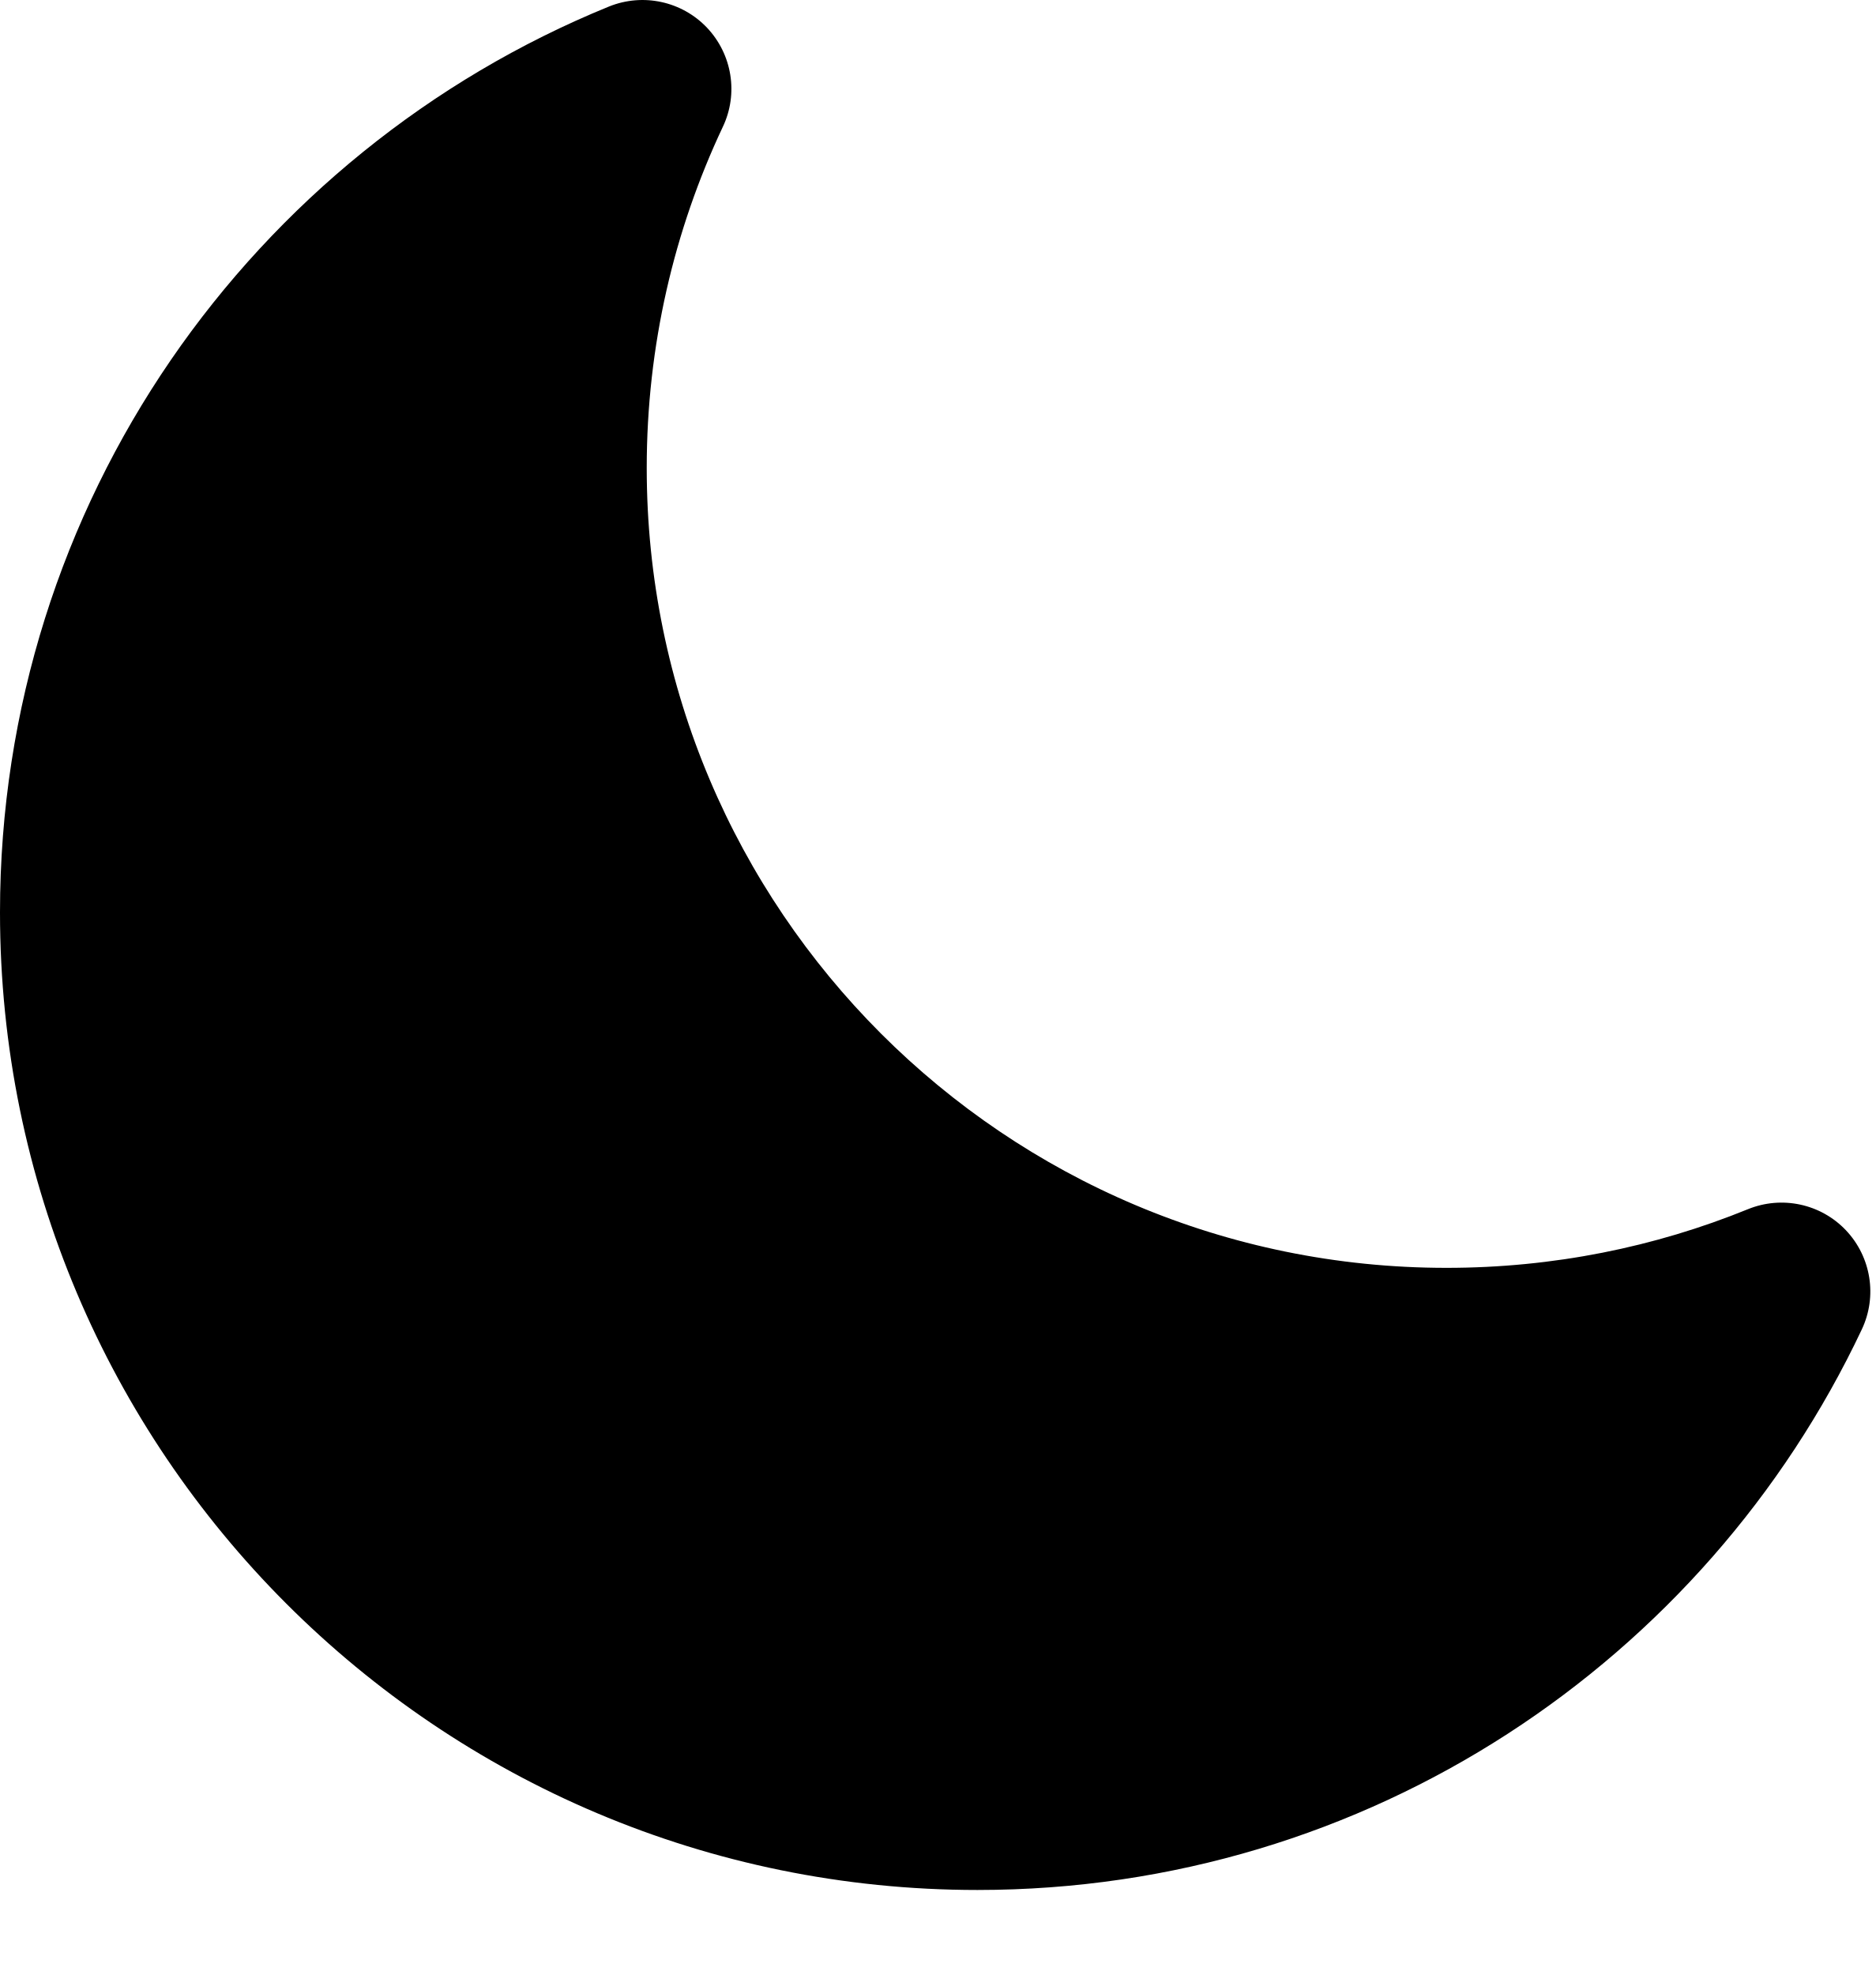
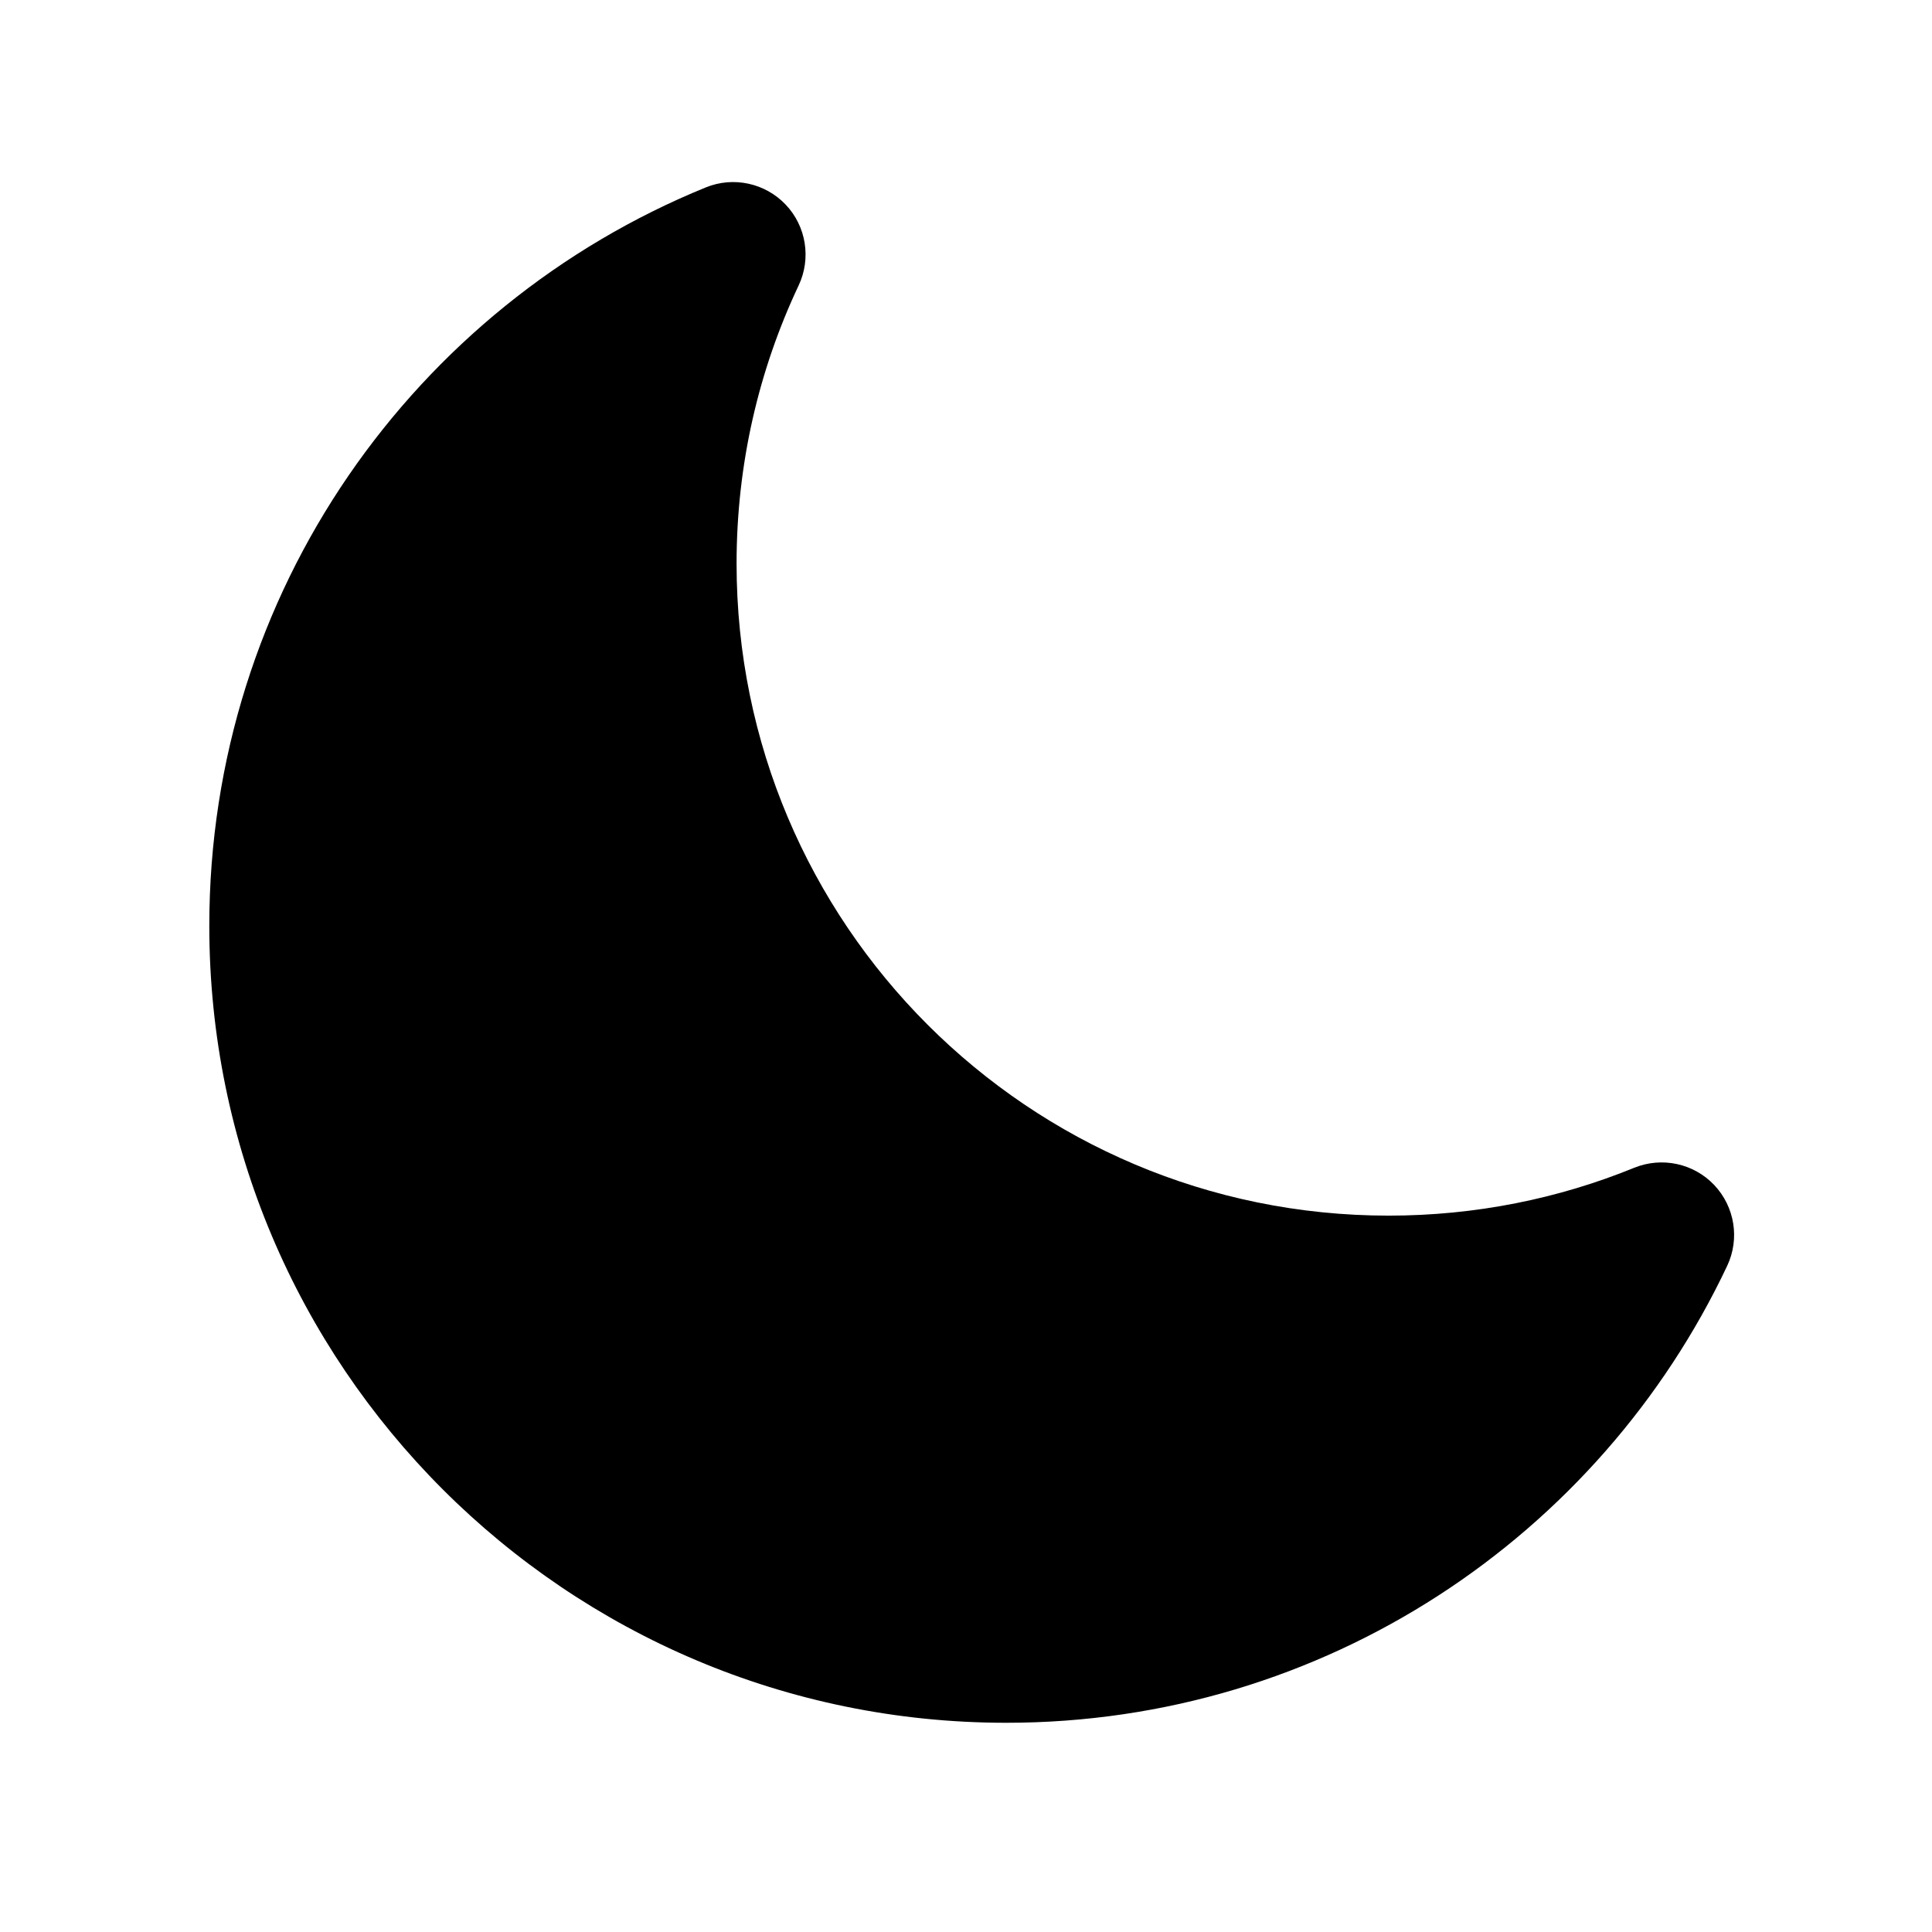
- <svg xmlns="http://www.w3.org/2000/svg" width="19" height="20" viewBox="0 0 19 20" fill="currentColor">
-   <path fill-rule="evenodd" clip-rule="evenodd" d="M7.161 0.281C7.416 0.551 7.48 0.949 7.321 1.284C6.827 2.331 6.55 3.502 6.55 4.739C6.55 9.213 10.177 12.839 14.65 12.839C15.732 12.839 16.762 12.628 17.703 12.245C18.047 12.105 18.441 12.19 18.696 12.459C18.951 12.729 19.015 13.127 18.856 13.463C17.272 16.816 13.858 19.139 9.9 19.139C4.432 19.139 0 14.706 0 9.239C0 5.09 2.552 1.539 6.168 0.066C6.512 -0.073 6.906 0.012 7.161 0.281Z" />
+ <svg xmlns="http://www.w3.org/2000/svg" width="24" height="24" viewBox="0 0 24 24" fill="currentColor">
+   <path fill-rule="evenodd" clip-rule="evenodd" d="M9.761 2.543C10.016 2.812 10.079 3.211 9.921 3.546C9.427 4.593 9.15 5.763 9.15 7.001C9.15 11.475 12.776 15.101 17.25 15.101C18.331 15.101 19.361 14.89 20.302 14.506C20.646 14.367 21.04 14.452 21.295 14.721C21.55 14.991 21.614 15.389 21.456 15.724C19.872 19.078 16.458 21.401 12.5 21.401C7.032 21.401 2.6 16.968 2.6 11.501C2.6 7.352 5.151 3.801 8.768 2.328C9.111 2.188 9.506 2.274 9.761 2.543Z" />
</svg>
